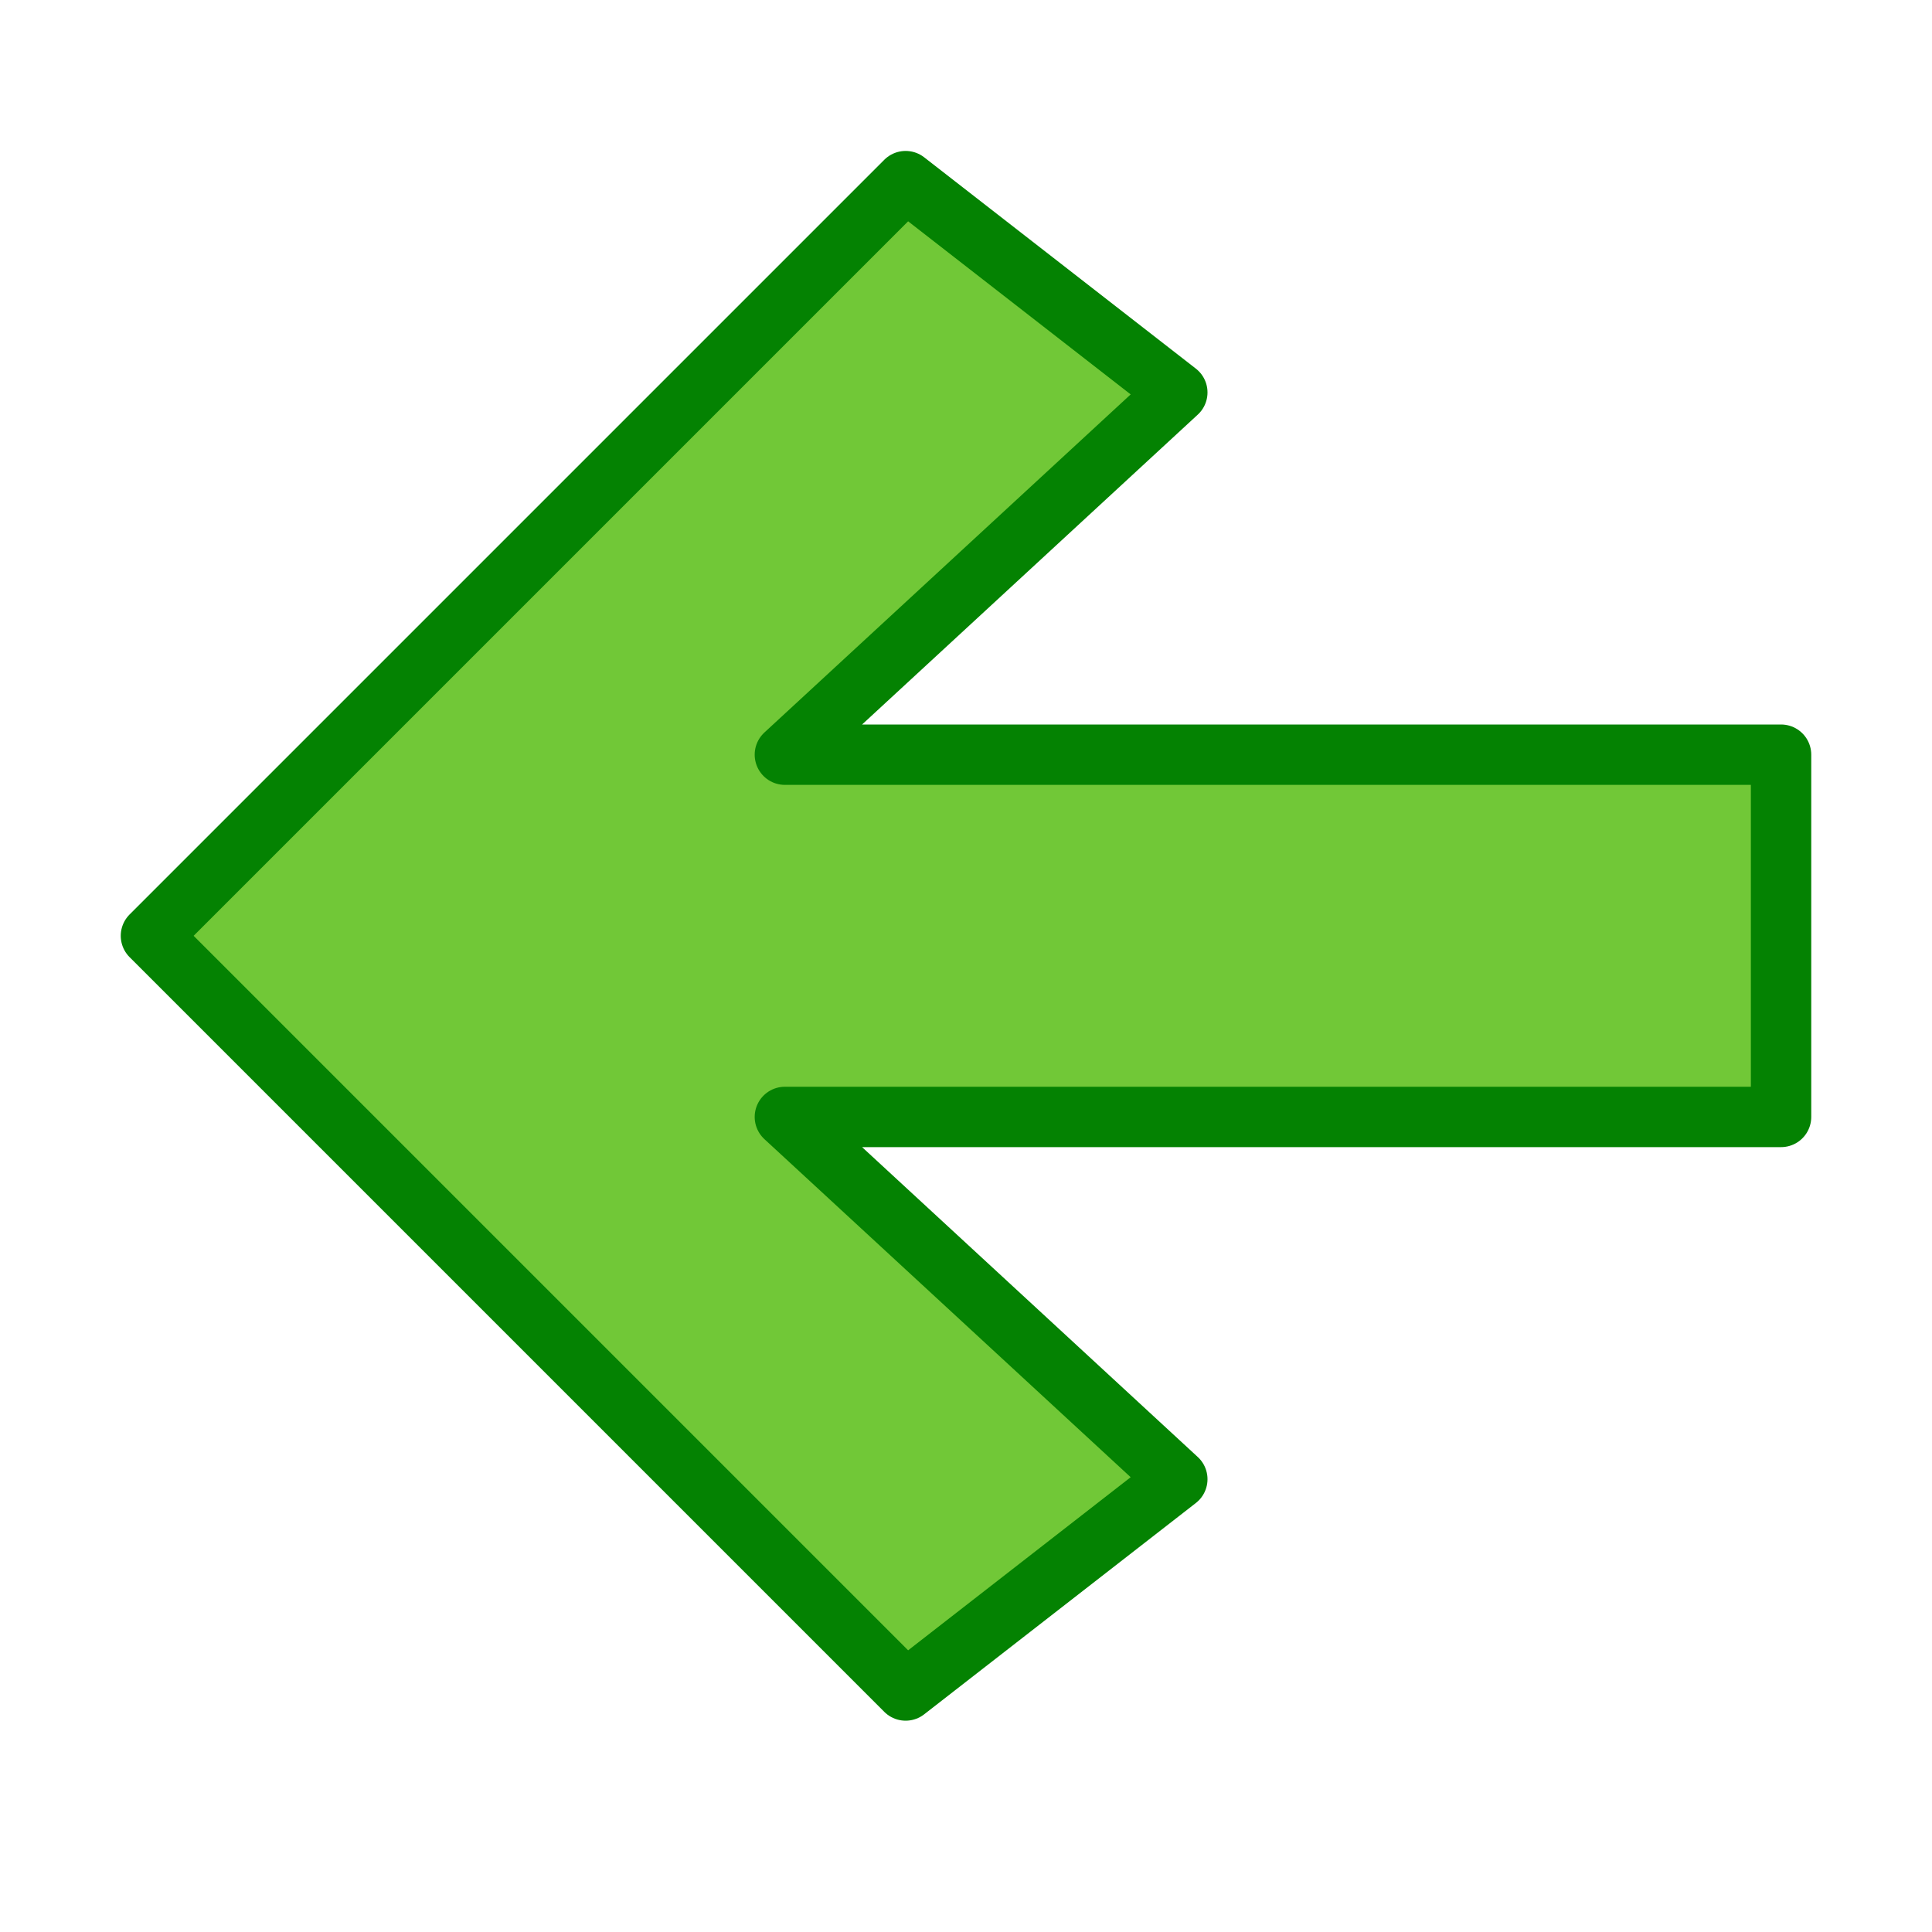
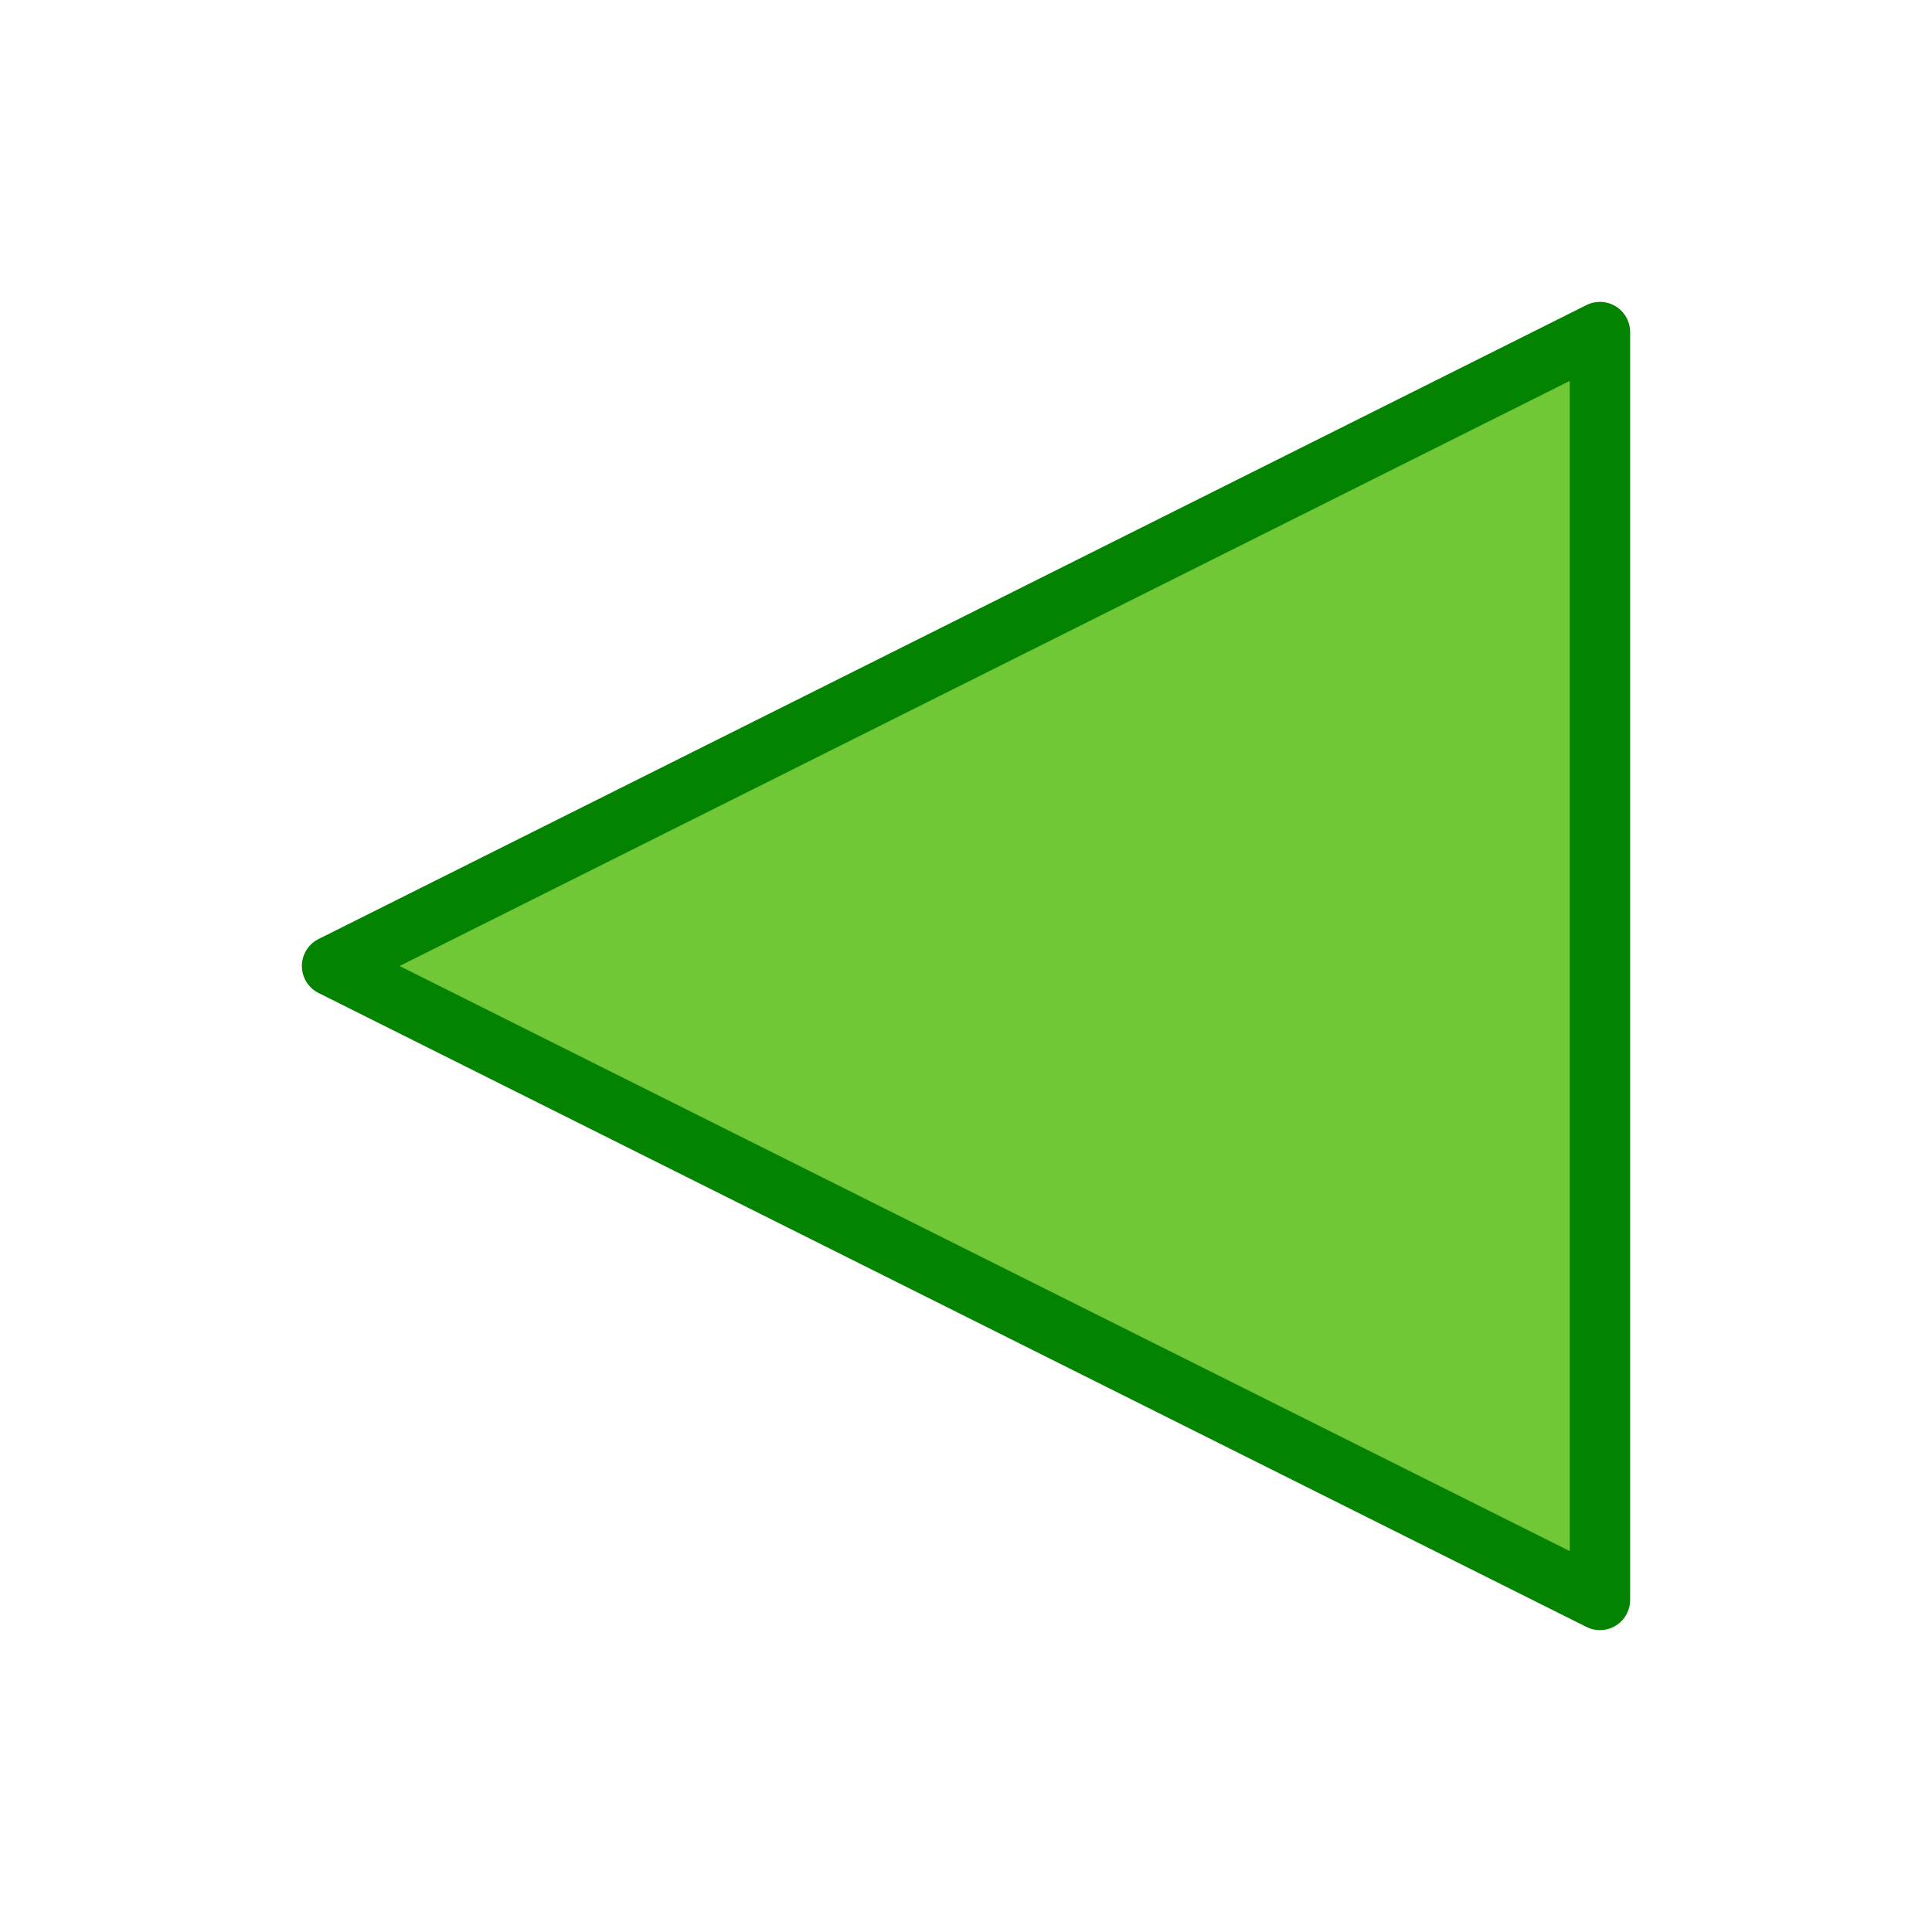
<svg xmlns="http://www.w3.org/2000/svg" width="32" height="32" id="svg2" version="1.0">
  <defs id="defs4" />
  <g id="layer1">
    <g aria-label="7" style="font-style:normal;font-weight:normal;font-size:10.667px;line-height:25px;font-family:sans-serif;letter-spacing:0px;word-spacing:0px;fill:#000000;fill-opacity:1;stroke:none;stroke-width:0.481;stroke-linecap:butt;stroke-linejoin:miter;stroke-miterlimit:4;stroke-dasharray:none;stroke-opacity:1" id="text846" transform="matrix(2.076922,0,0,2.083331,-109.4325,-2170.055)" />
-     <path style="fill:#71c837;fill-opacity:1;fill-rule:evenodd;stroke:#048202;stroke-width:1;stroke-linecap:round;stroke-linejoin:round;stroke-miterlimit:4;stroke-dasharray:none;stroke-opacity:1" d="M 19.5,6.5 15,3 2.5,15.5 15,28 l 4.5,-3.5 -6.5,-6 h 16.5 v -6 h -16.5 z" id="path830" />
+     <g id="layer1-8" transform="matrix(-1,0,0,1,32,0)">
+       <g transform="matrix(2.076922,0,0,2.083331,-109.4325,-2170.055)" id="text846-2" style="font-style:normal;font-weight:normal;font-size:10.667px;line-height:25px;font-family:sans-serif;letter-spacing:0px;word-spacing:0px;fill:#000000;fill-opacity:1;stroke:none;stroke-width:0.481;stroke-linecap:butt;stroke-linejoin:miter;stroke-miterlimit:4;stroke-dasharray:none;stroke-opacity:1" aria-label="7" />
+       <g transform="matrix(2.04,0,0,2,-106.9227,-2082.135)" id="text846-6" style="font-style:normal;font-weight:normal;font-size:10.667px;line-height:25px;font-family:sans-serif;letter-spacing:0px;word-spacing:0px;fill:#000000;fill-opacity:1;stroke:none;stroke-width:0.495px;stroke-linecap:butt;stroke-linejoin:miter;stroke-opacity:1" aria-label="7" />
+       <g transform="matrix(-2.076922,0,0,2.083331,91.18571,-2178.361)" id="text846-3" style="font-style:normal;font-weight:normal;font-size:10.667px;line-height:25px;font-family:sans-serif;letter-spacing:0px;word-spacing:0px;fill:#000000;fill-opacity:1;stroke:none;stroke-width:0.481;stroke-linecap:butt;stroke-linejoin:miter;stroke-miterlimit:4;stroke-dasharray:none;stroke-opacity:1" aria-label="7" />
+       <g transform="matrix(-2.04,0,0,2,88.67588,-2090.442)" id="text846-6-6" style="font-style:normal;font-weight:normal;font-size:10.667px;line-height:25px;font-family:sans-serif;letter-spacing:0px;word-spacing:0px;fill:#000000;fill-opacity:1;stroke:none;stroke-width:0.495px;stroke-linecap:butt;stroke-linejoin:miter;stroke-opacity:1" aria-label="7" />
+       <path id="path830-0-2" d="M 5.5,5.5 26.5,16 5.5,26.5 Z" style="fill:#71c837;fill-opacity:1;fill-rule:evenodd;stroke:#048202;stroke-width:1px;stroke-linecap:round;stroke-linejoin:round;stroke-opacity:1" />
+     </g>
  </g>
</svg>
